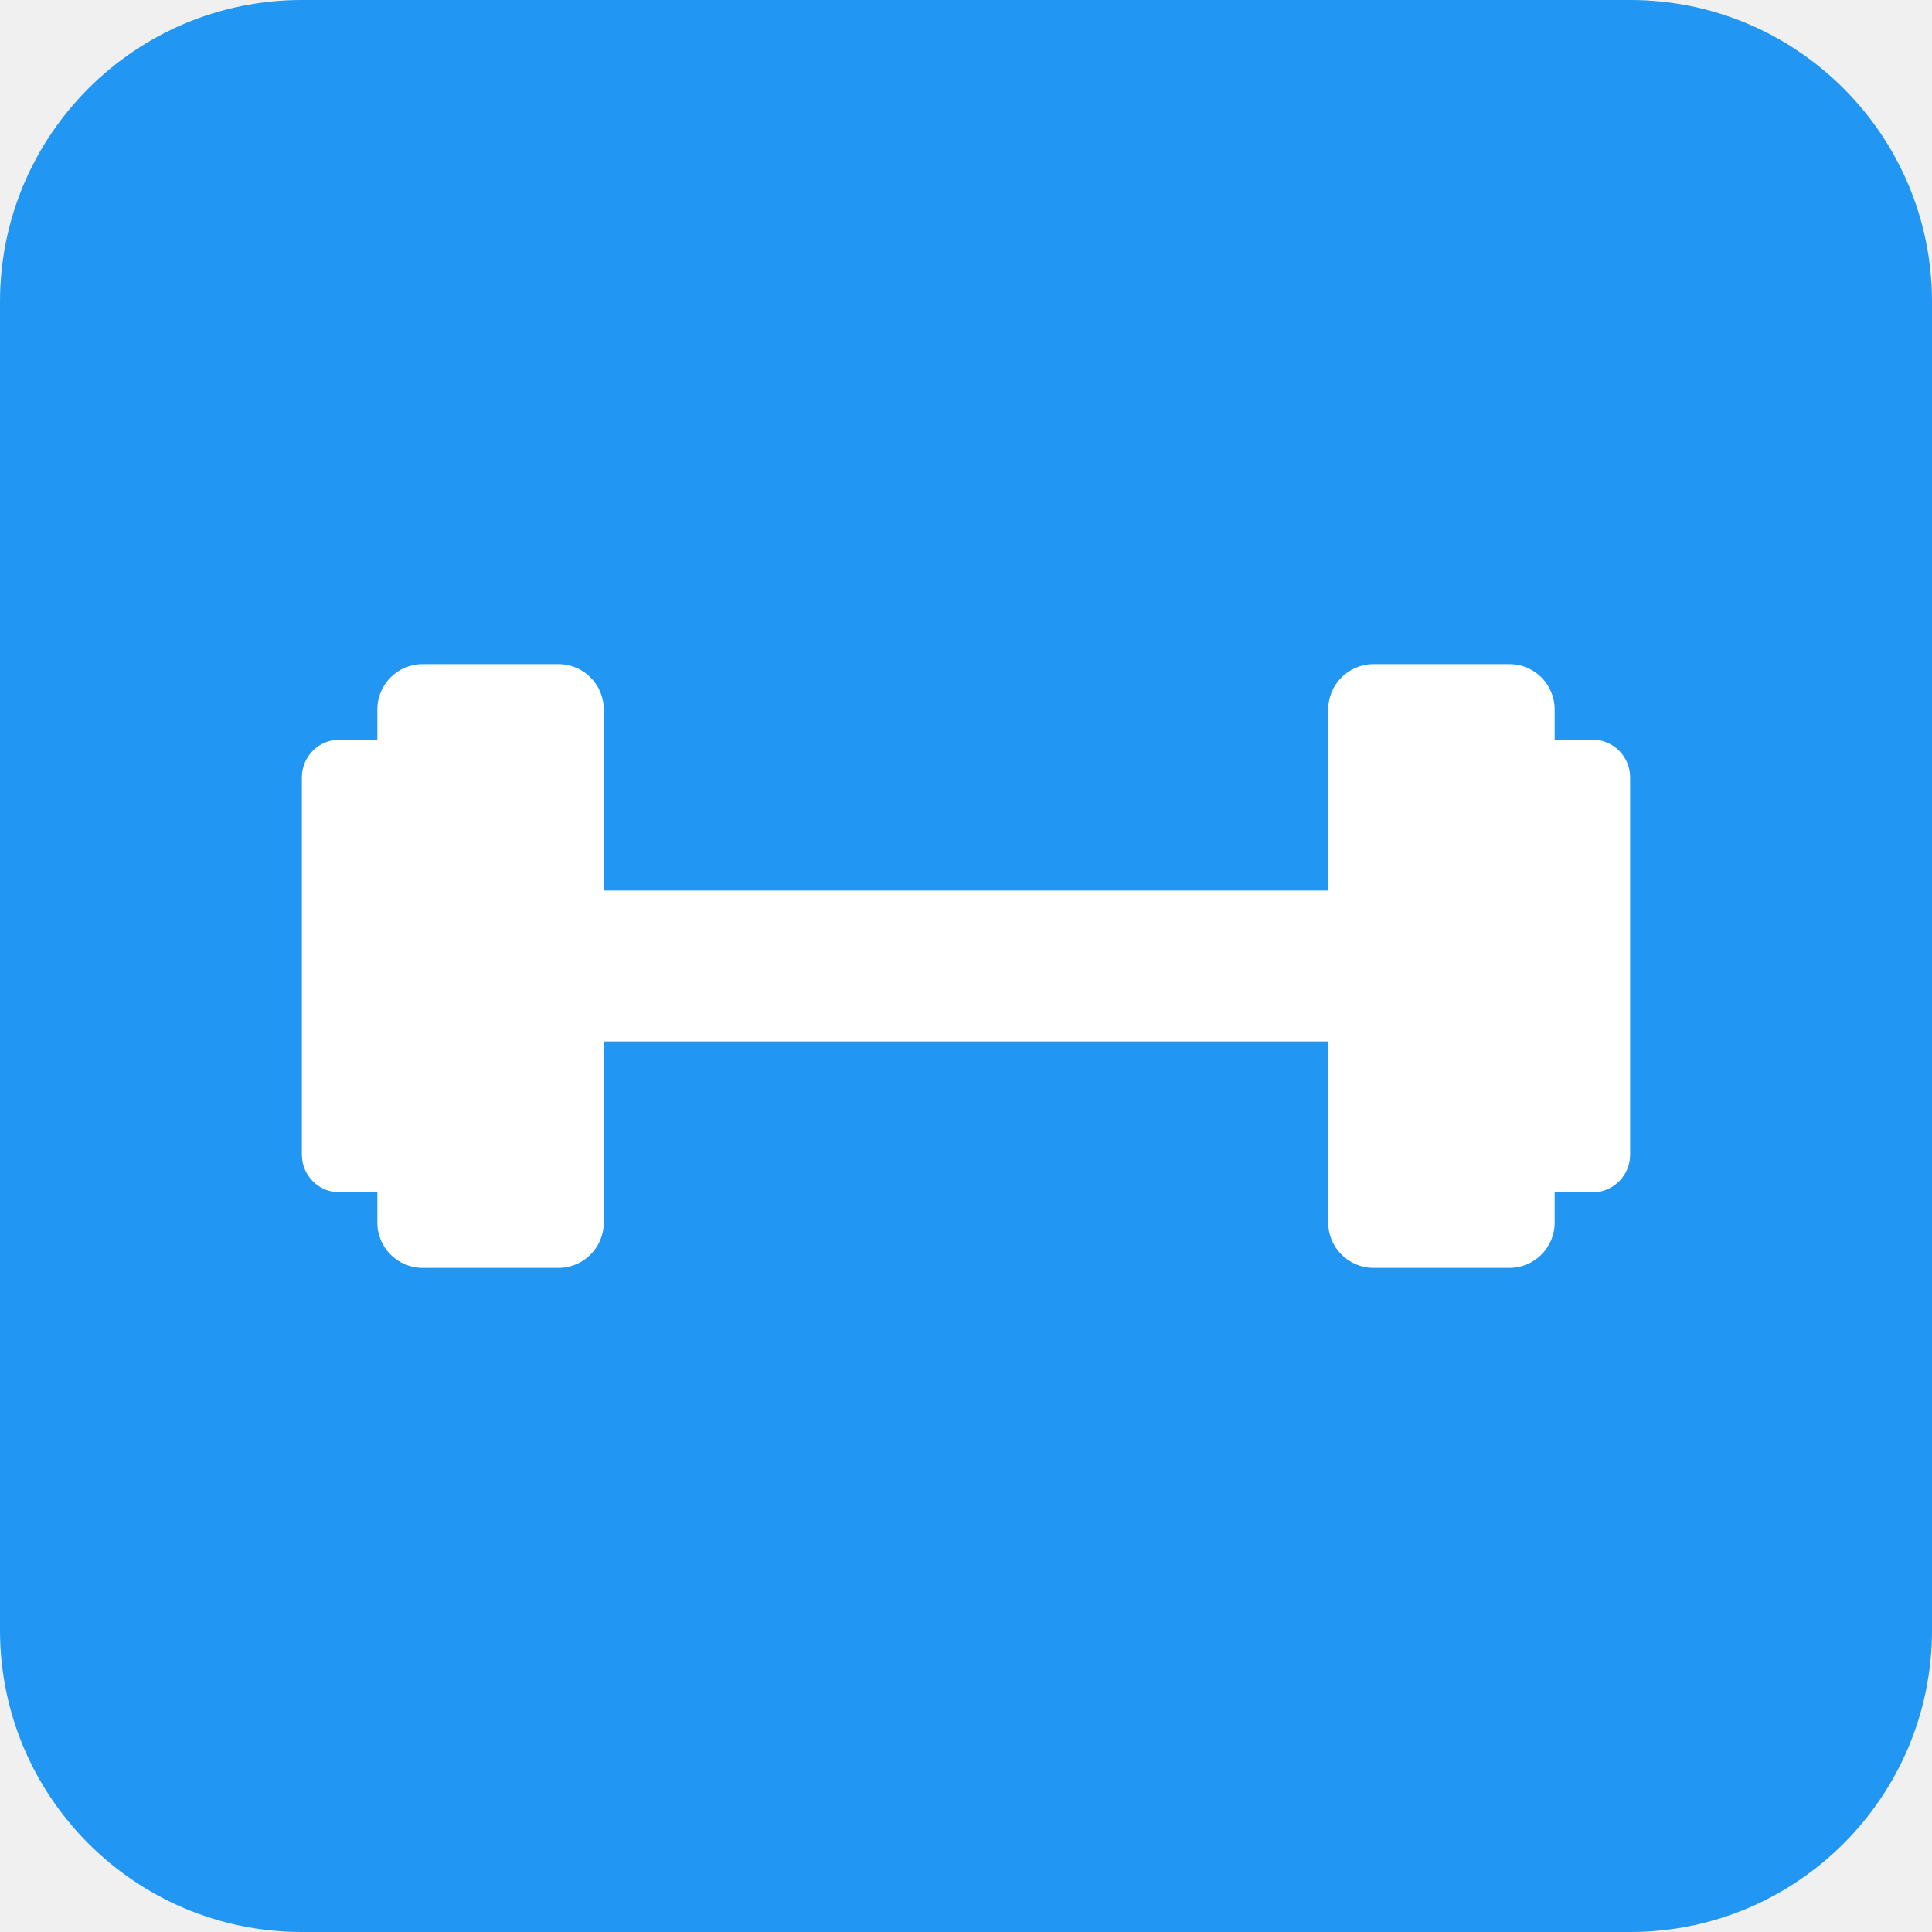
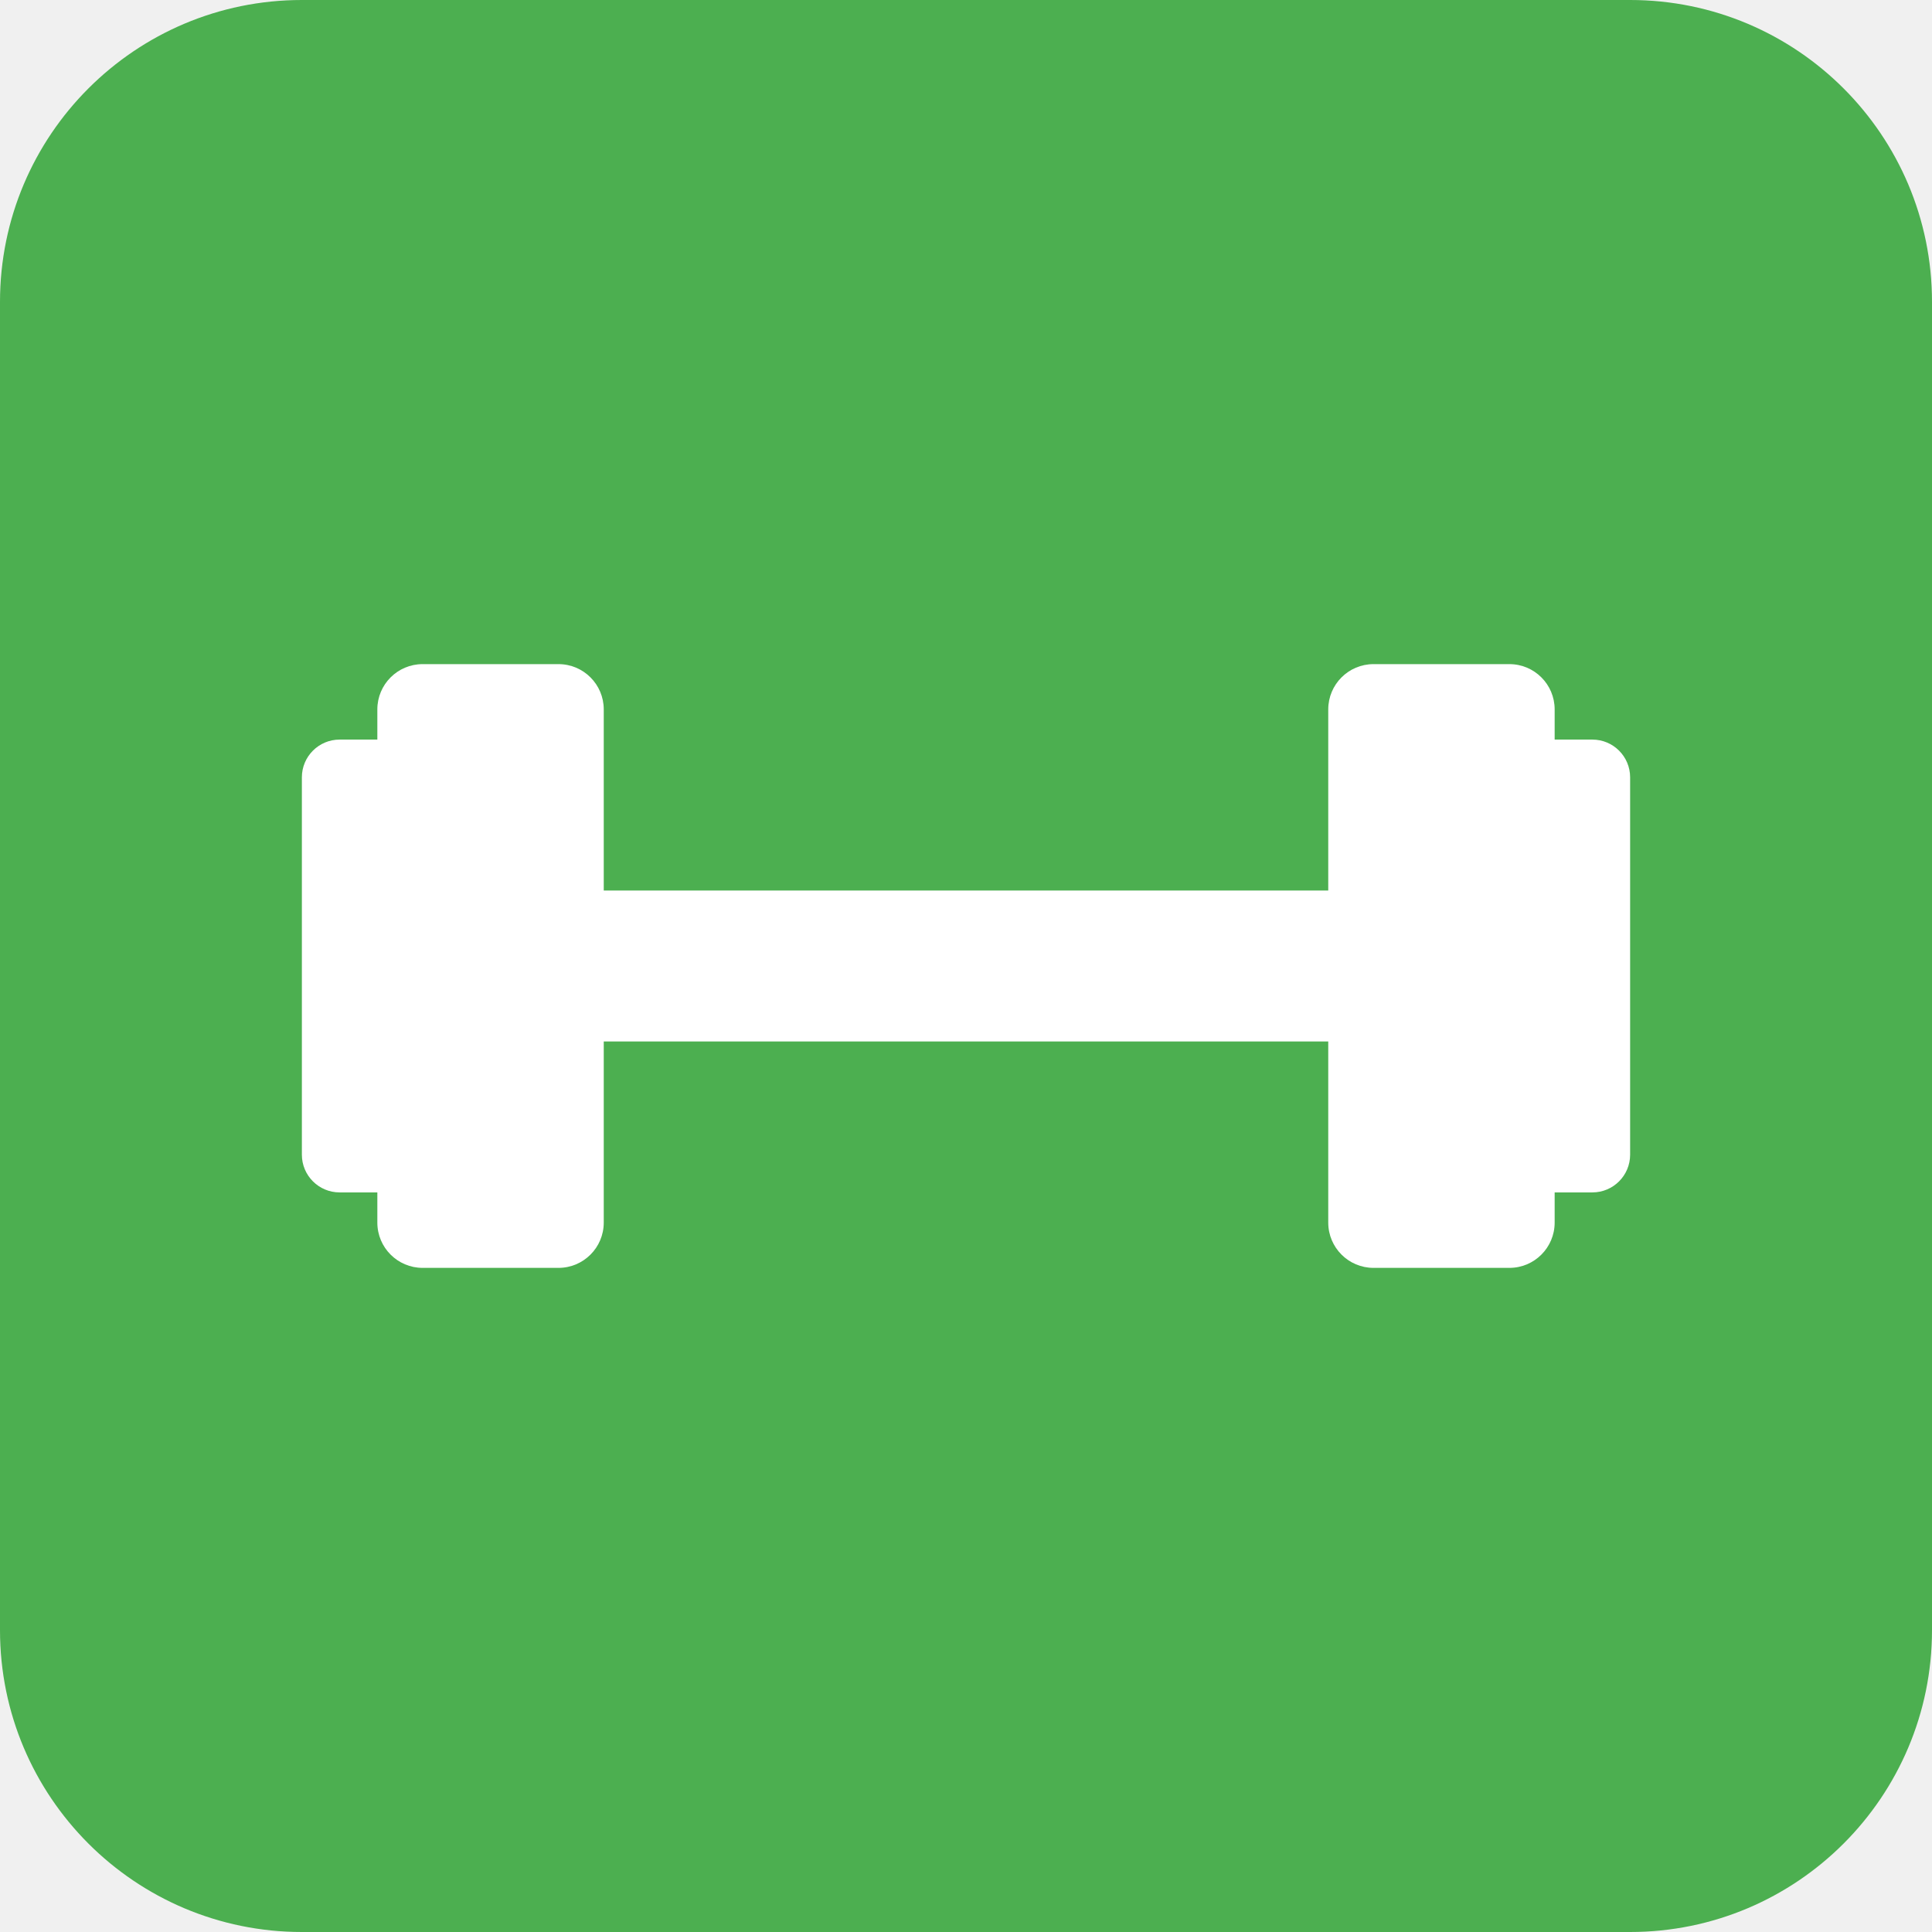
<svg xmlns="http://www.w3.org/2000/svg" viewBox="0 0 512 512">
-   <rect width="512" height="512" rx="80" fill="#2196F3" />
+   <rect width="512" height="512" rx="80" fill="#4CAF50" />
  <g fill="white">
    <rect x="120" y="236" width="272" height="40" rx="8" />
    <rect x="100" y="176" width="60" height="160" rx="12" />
    <rect x="352" y="176" width="60" height="160" rx="12" />
    <rect x="80" y="196" width="40" height="120" rx="10" />
    <rect x="392" y="196" width="40" height="120" rx="10" />
  </g>
</svg>
